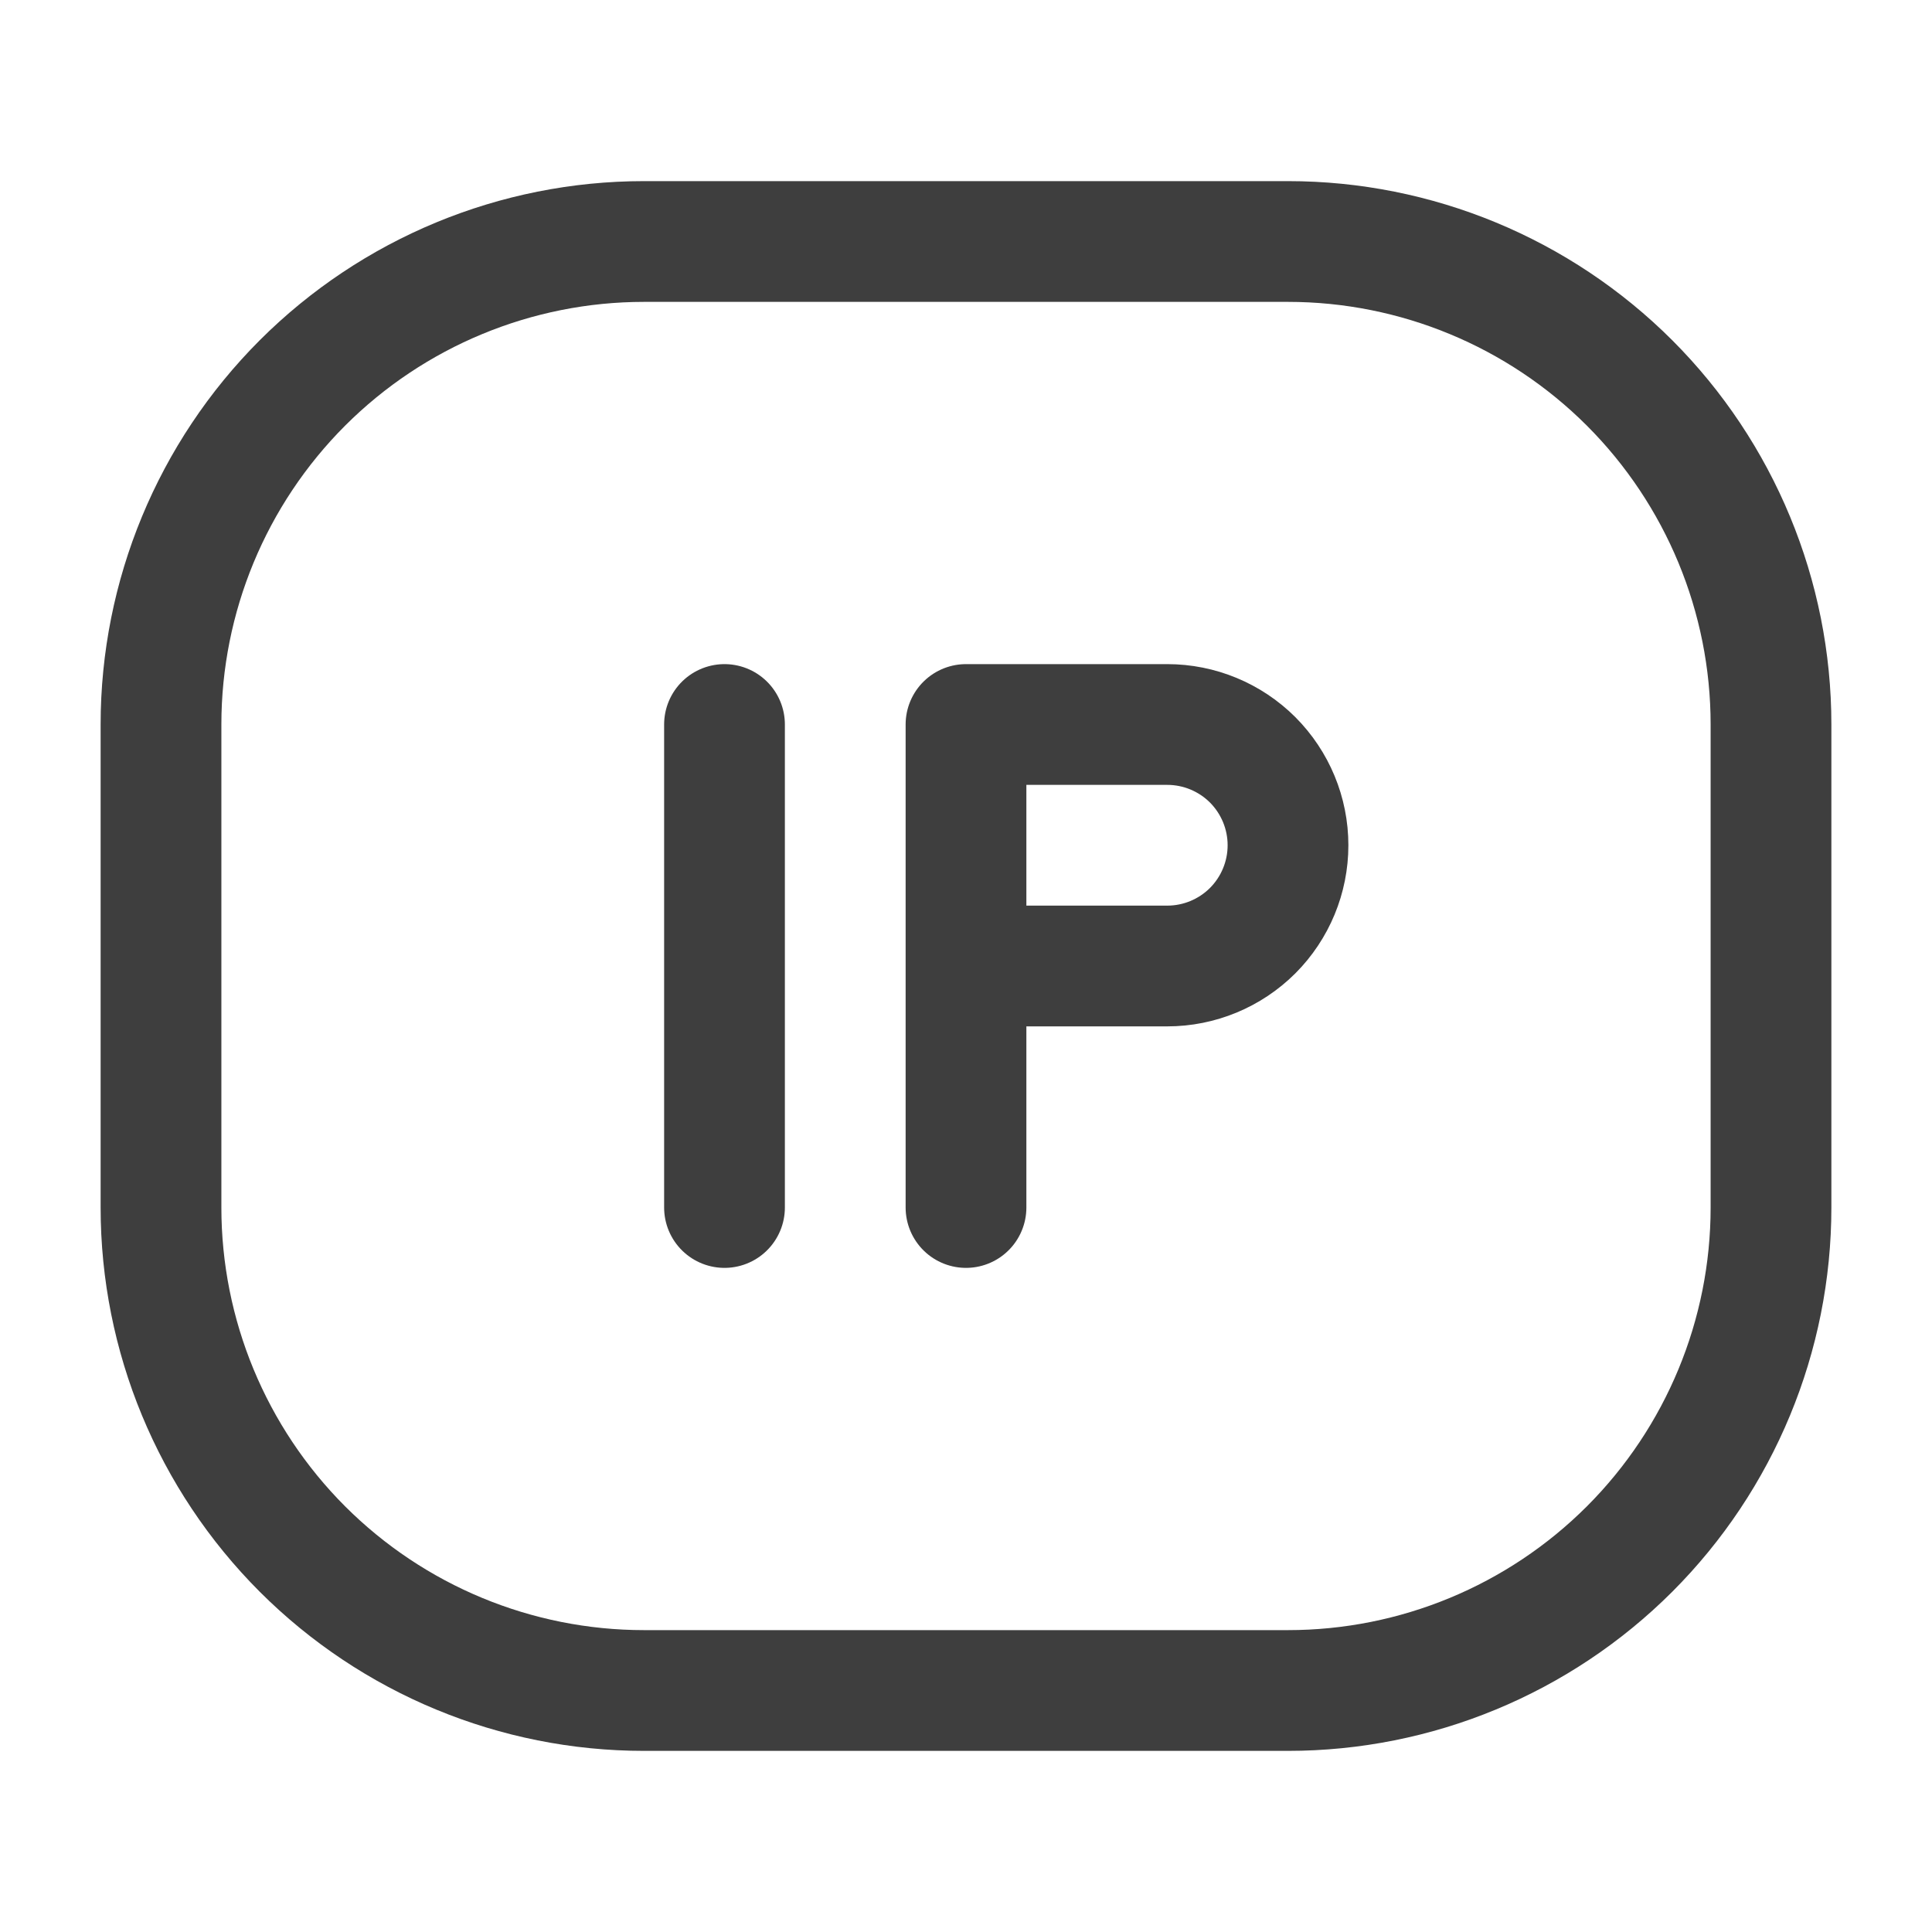
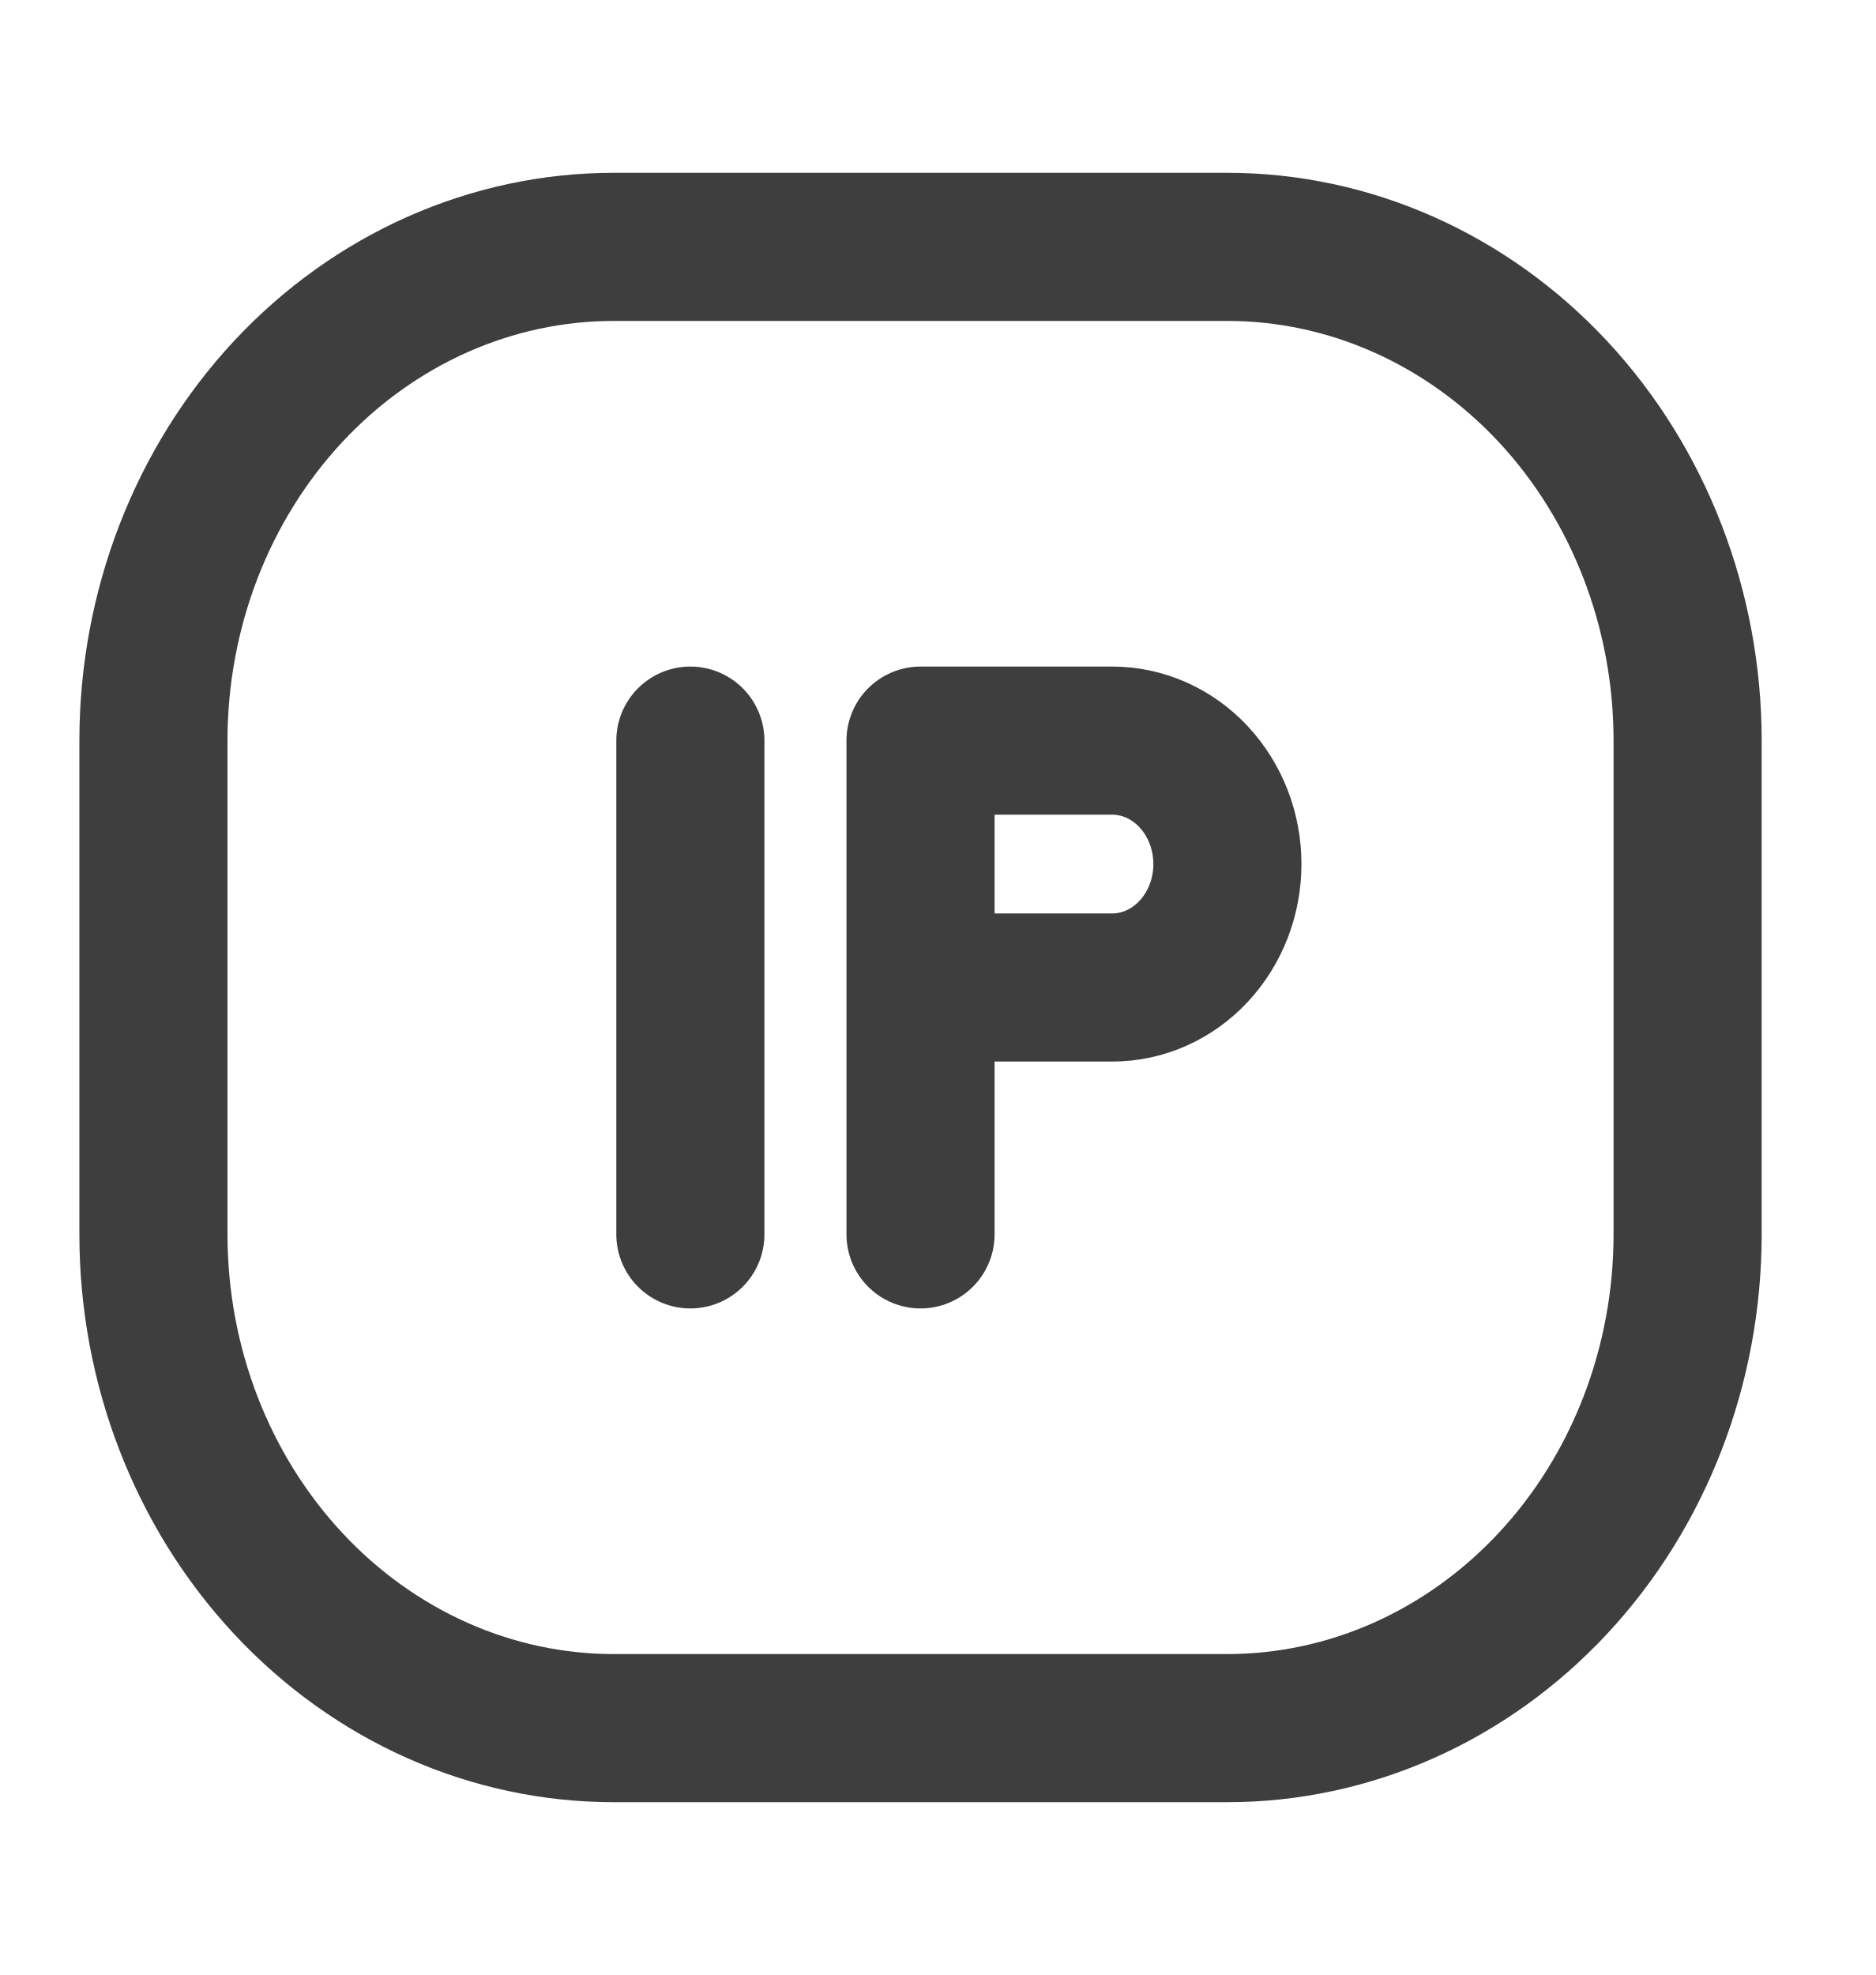
- <svg xmlns="http://www.w3.org/2000/svg" width="24" height="24" viewBox="0 0 24 24" fill="none">
-   <path d="M2 15V9C2 7.409 2.632 5.883 3.757 4.757C4.883 3.632 6.409 3 8 3H16C17.591 3 19.117 3.632 20.243 4.757C21.368 5.883 22 7.409 22 9V15C22 16.591 21.368 18.117 20.243 19.243C19.117 20.368 17.591 21 16 21H8C6.409 21 4.883 20.368 3.757 19.243C2.632 18.117 2 16.591 2 15V15Z" stroke="#3E3E3E" stroke-width="1.5" />
-   <path d="M12 9V15M9 9V15M12 12H14.5C14.898 12 15.279 11.842 15.561 11.561C15.842 11.279 16 10.898 16 10.5C16 10.102 15.842 9.721 15.561 9.439C15.279 9.158 14.898 9 14.5 9H12" stroke="#3E3E3E" stroke-width="1.5" stroke-linecap="round" stroke-linejoin="round" />
+ <svg xmlns="http://www.w3.org/2000/svg" width="19" height="20" viewBox="0 0 19 20" fill="none">
+   <path d="M1.554 12.5V7.5C1.554 6.174 2.045 4.902 2.919 3.964C3.793 3.027 4.979 2.5 6.215 2.5H12.431C13.667 2.5 14.852 3.027 15.727 3.964C16.601 4.902 17.092 6.174 17.092 7.5V12.5C17.092 13.826 16.601 15.098 15.727 16.035C14.852 16.973 13.667 17.5 12.431 17.5H6.215C4.979 17.5 3.793 16.973 2.919 16.035C2.045 15.098 1.554 13.826 1.554 12.5V12.5Z" stroke="#3E3E3E" stroke-width="1.5" />
+   <path d="M9.323 7.5V12.5M6.992 7.5V12.5M9.323 10H11.265C11.574 10 11.871 9.868 12.089 9.634C12.308 9.399 12.431 9.082 12.431 8.75C12.431 8.418 12.308 8.101 12.089 7.866C11.871 7.632 11.574 7.5 11.265 7.5H9.323" stroke="#3E3E3E" stroke-width="1.5" stroke-linecap="round" stroke-linejoin="round" />
</svg>
